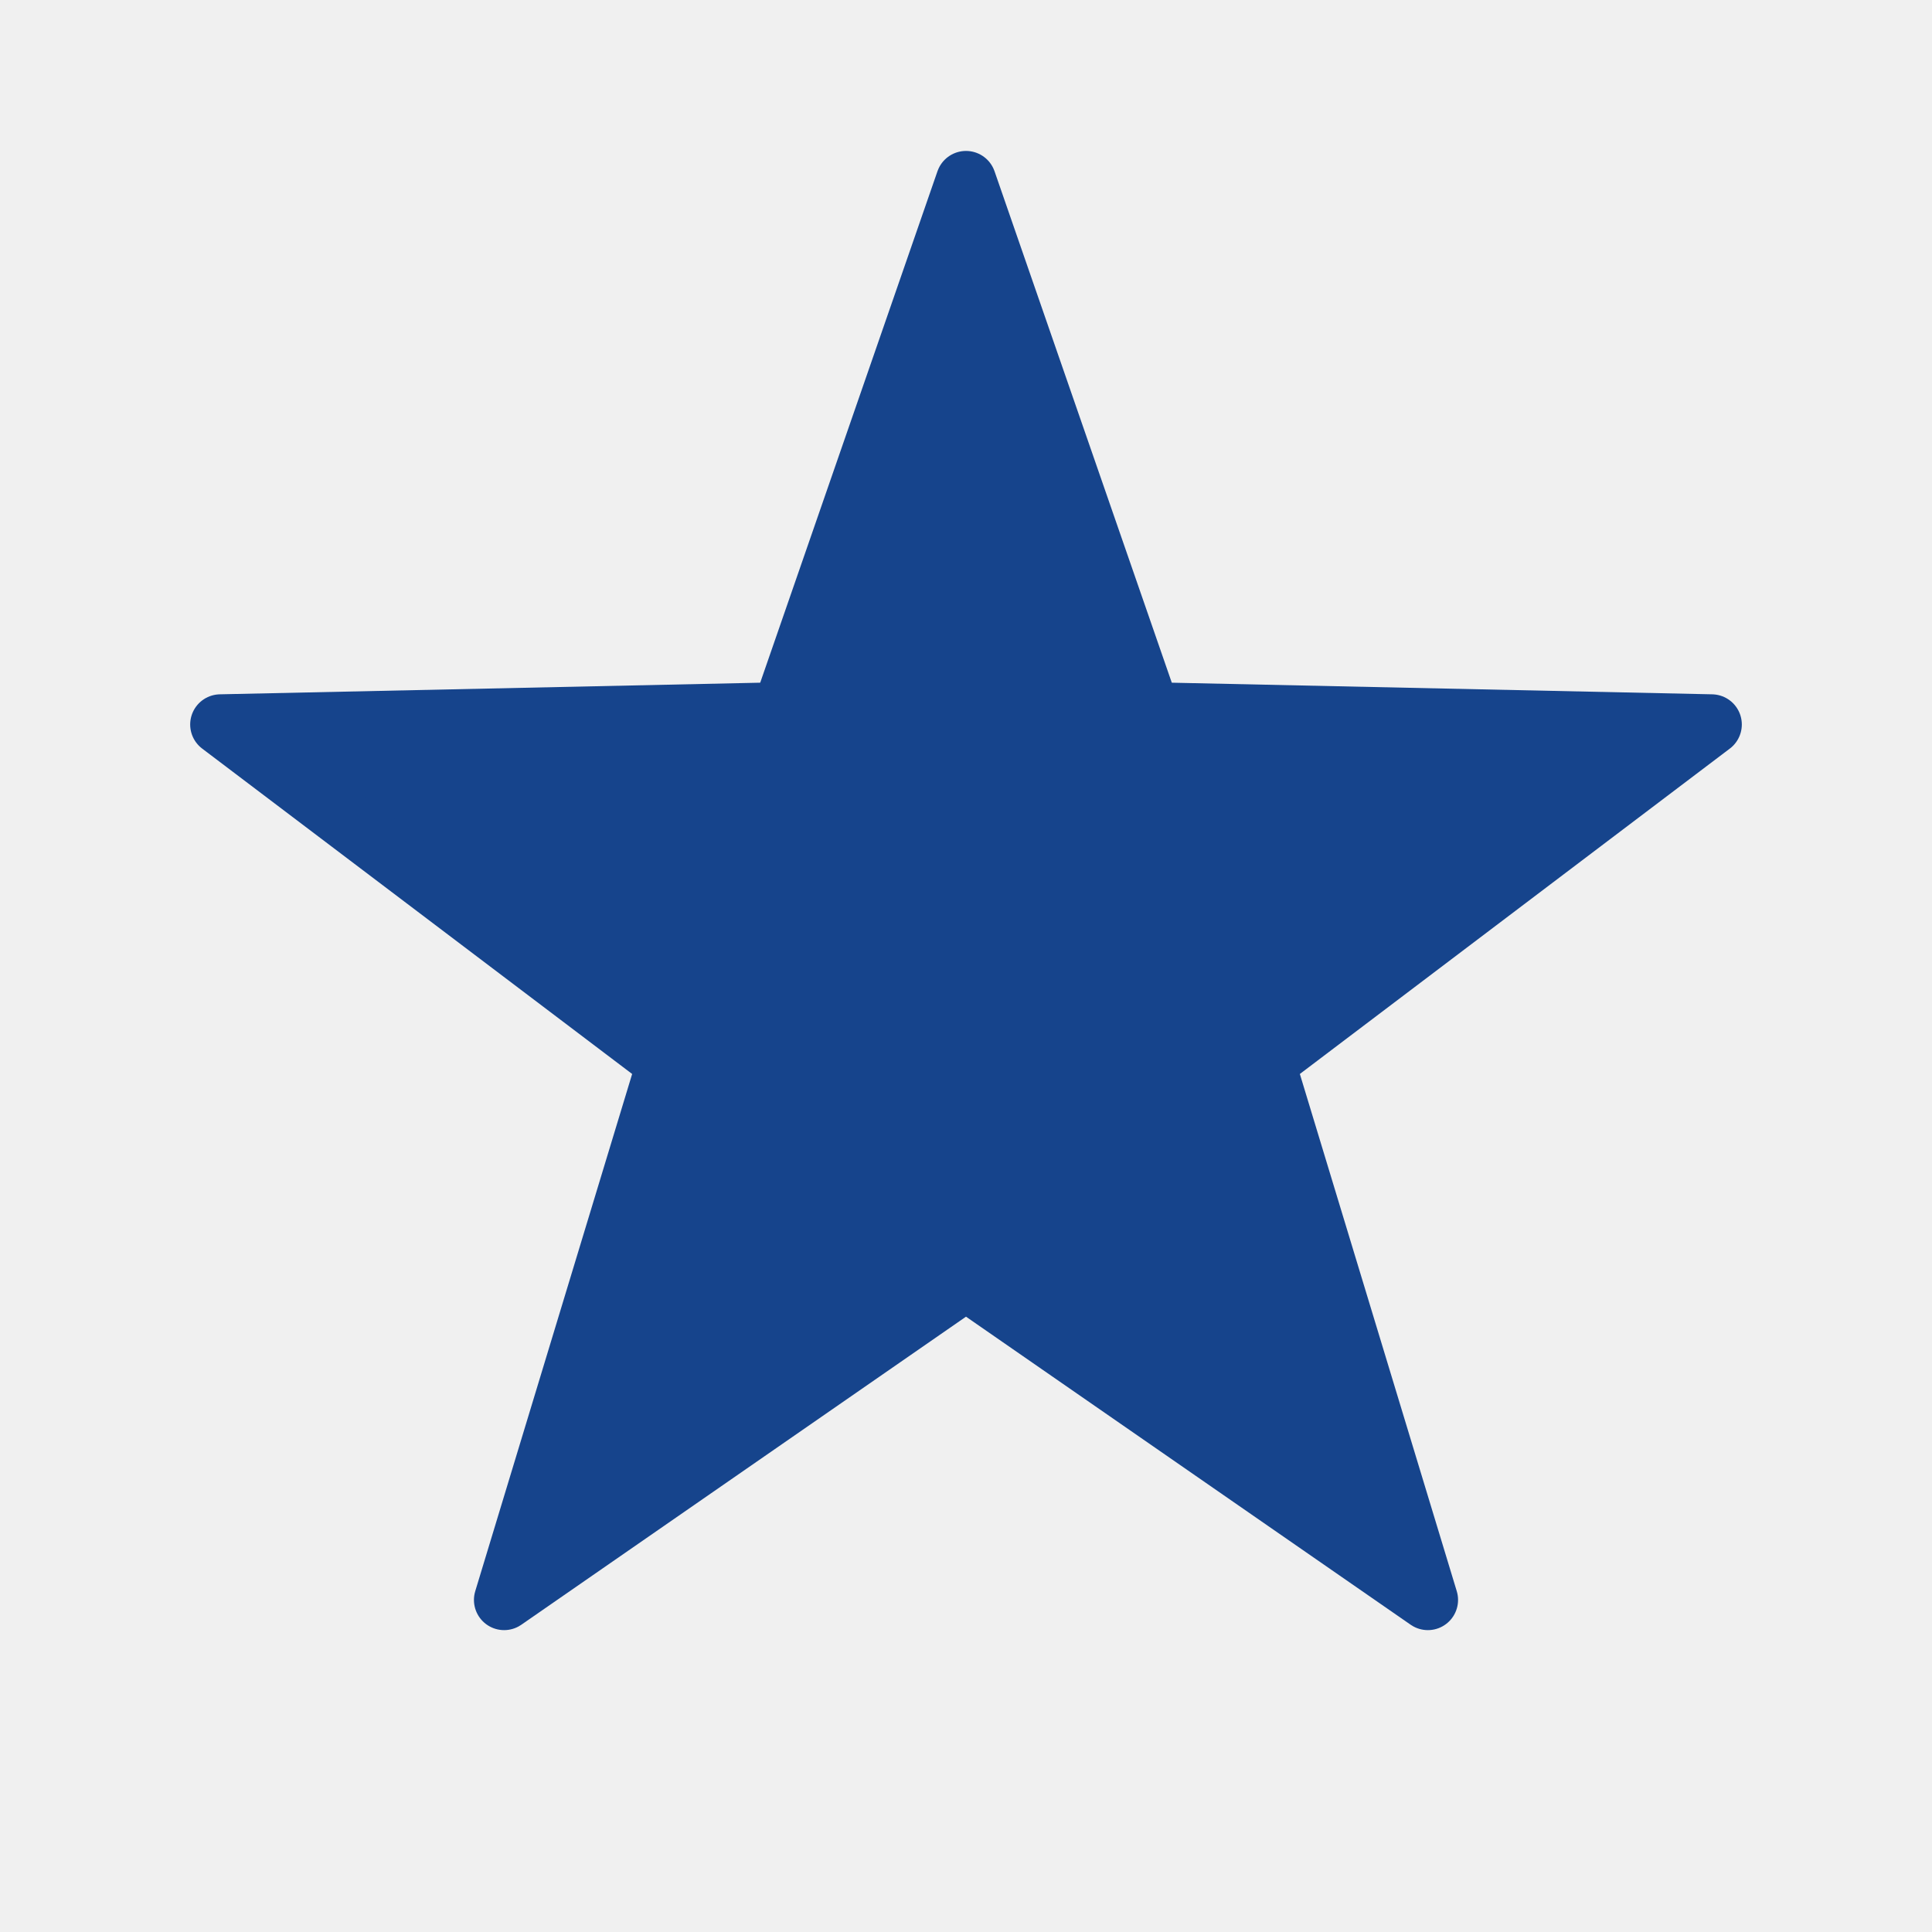
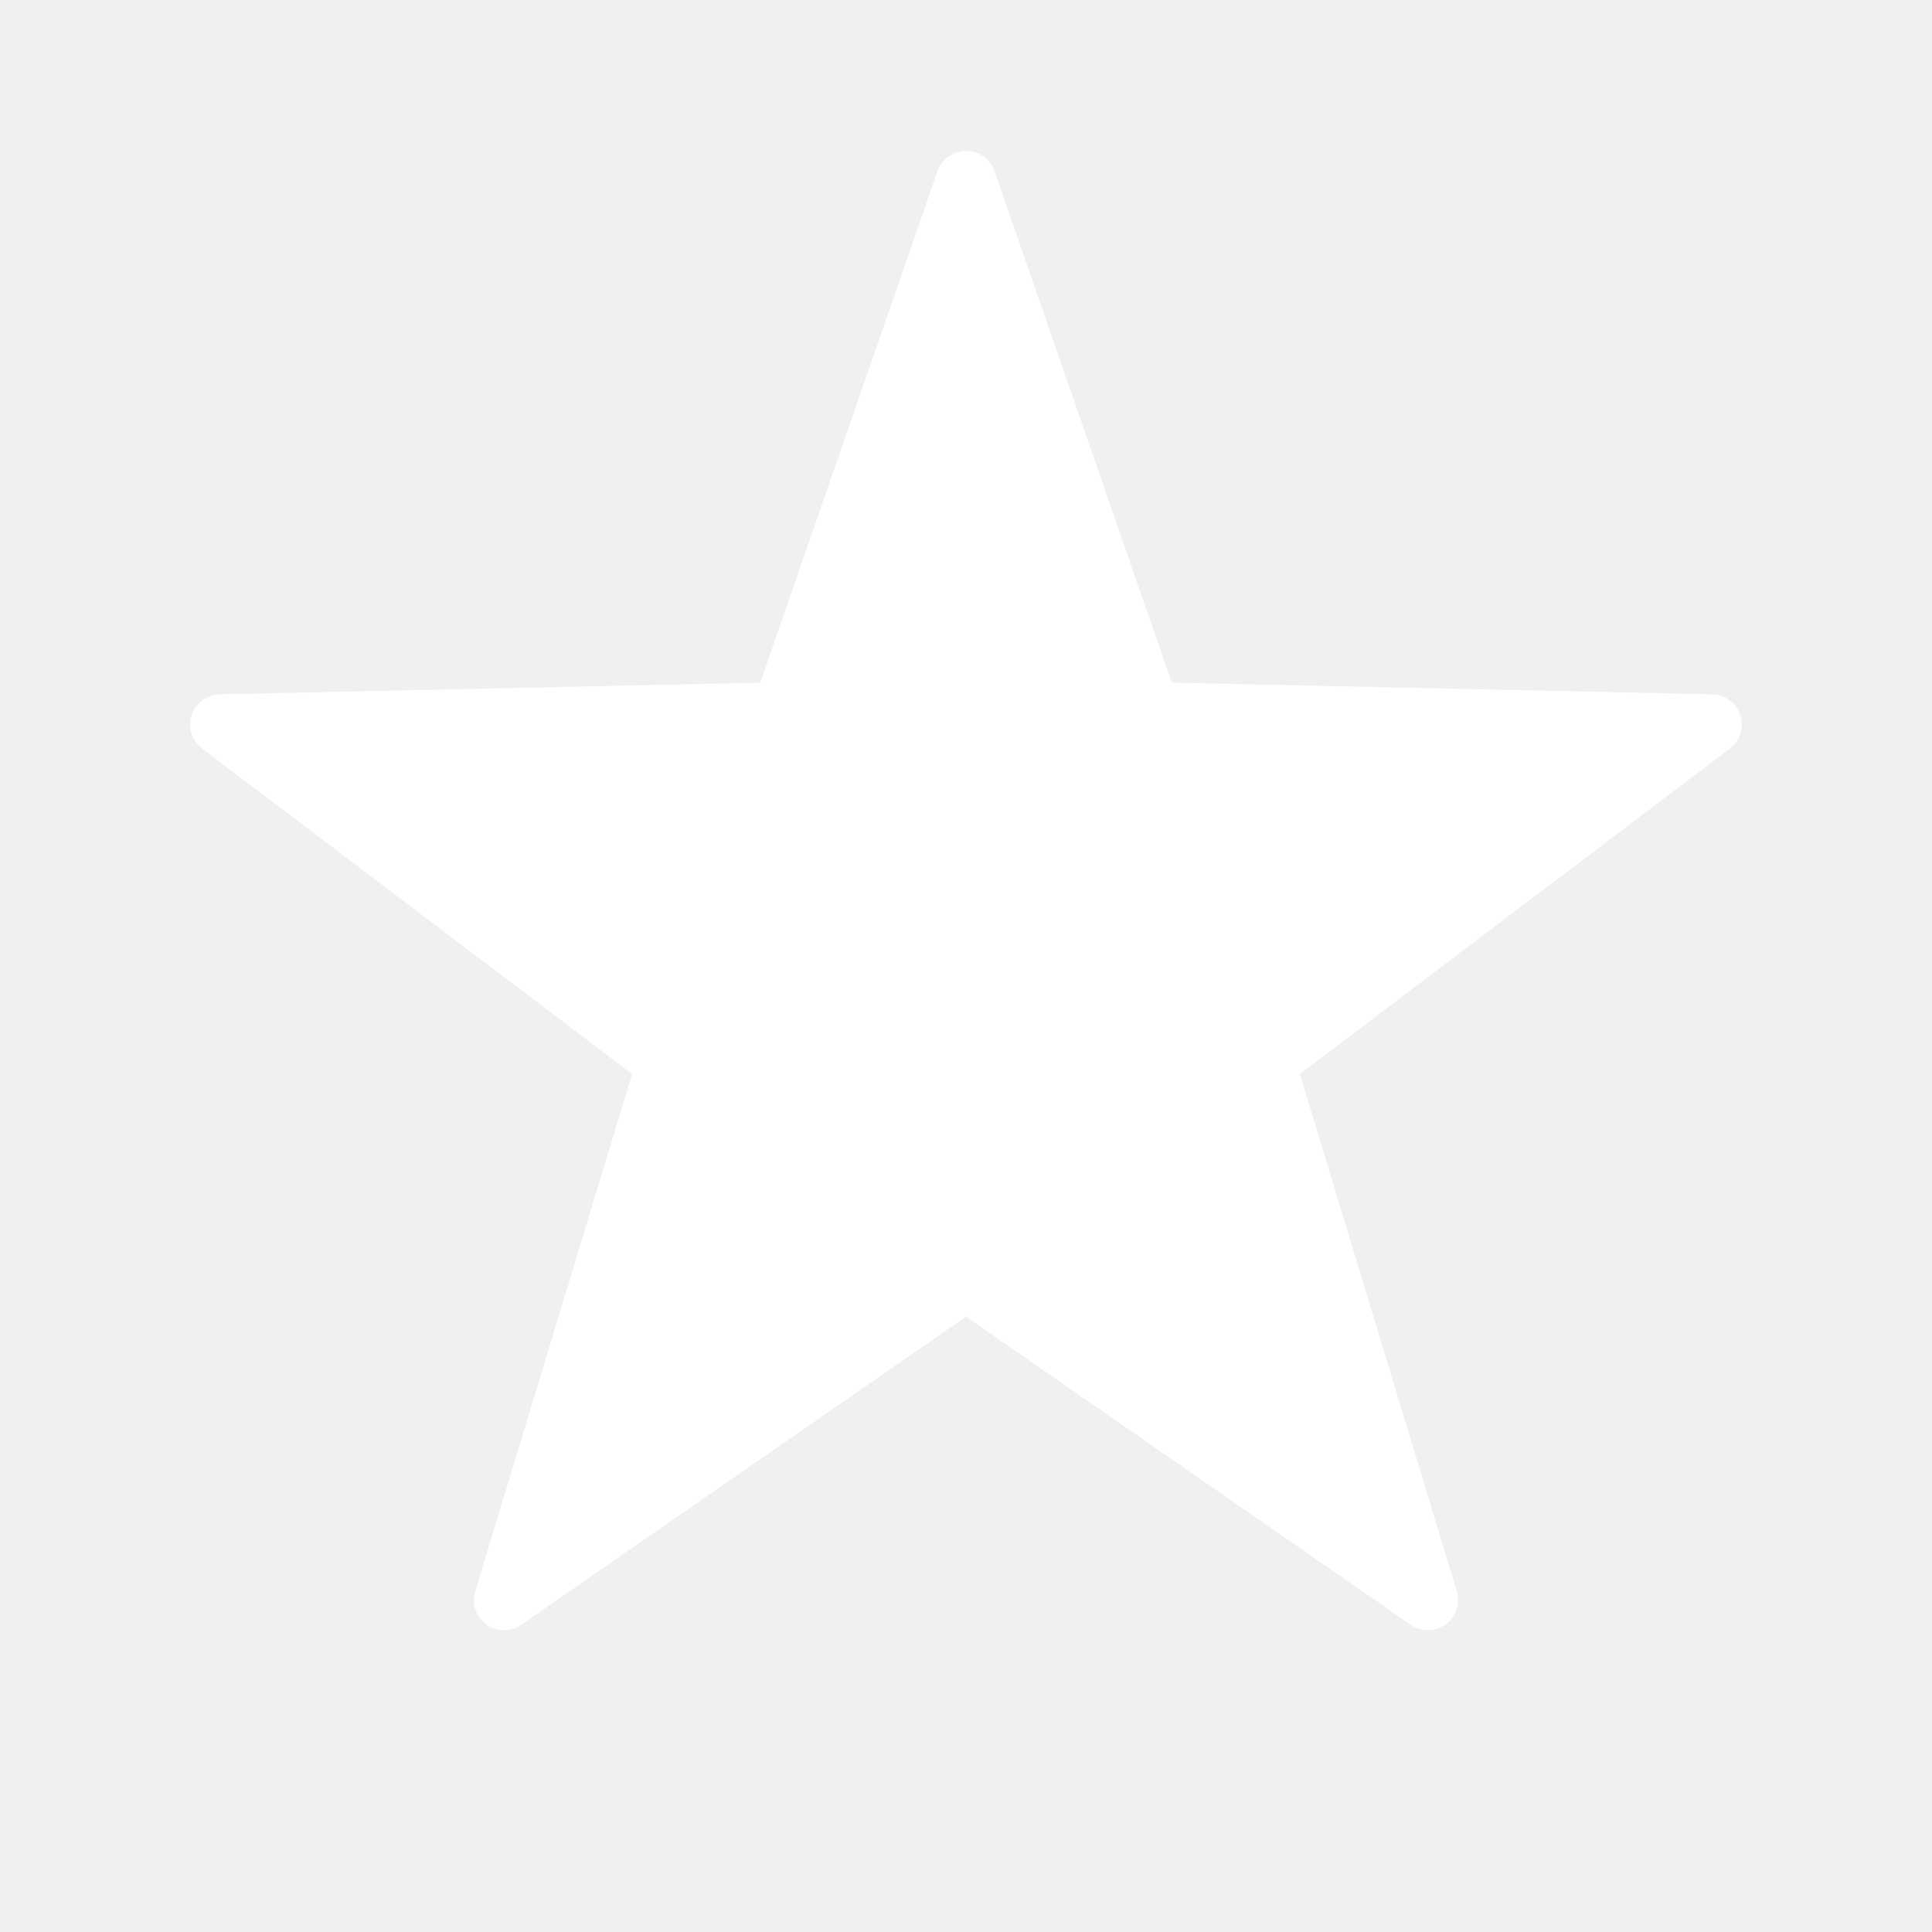
<svg xmlns="http://www.w3.org/2000/svg" viewBox="0 0 64 64" role="img" aria-label="Estrela">
-   <path d="M32 6 L38.1 23.6 L56.7 24 L41.9 35.2 L47.3 53 L32 42.4 L16.7 53 L22.1 35.2 L7.3 24 L25.9 23.6 Z" fill="#16448c" stroke="#16448c" stroke-width="2" stroke-linejoin="round" />
+   <path d="M32 6 L38.1 23.6 L56.7 24 L41.9 35.2 L47.3 53 L32 42.4 L16.7 53 L22.1 35.2 L7.3 24 L25.9 23.6 Z" fill="#ffffff" stroke="#ffffff" stroke-width="2" stroke-linejoin="round" />
</svg>
